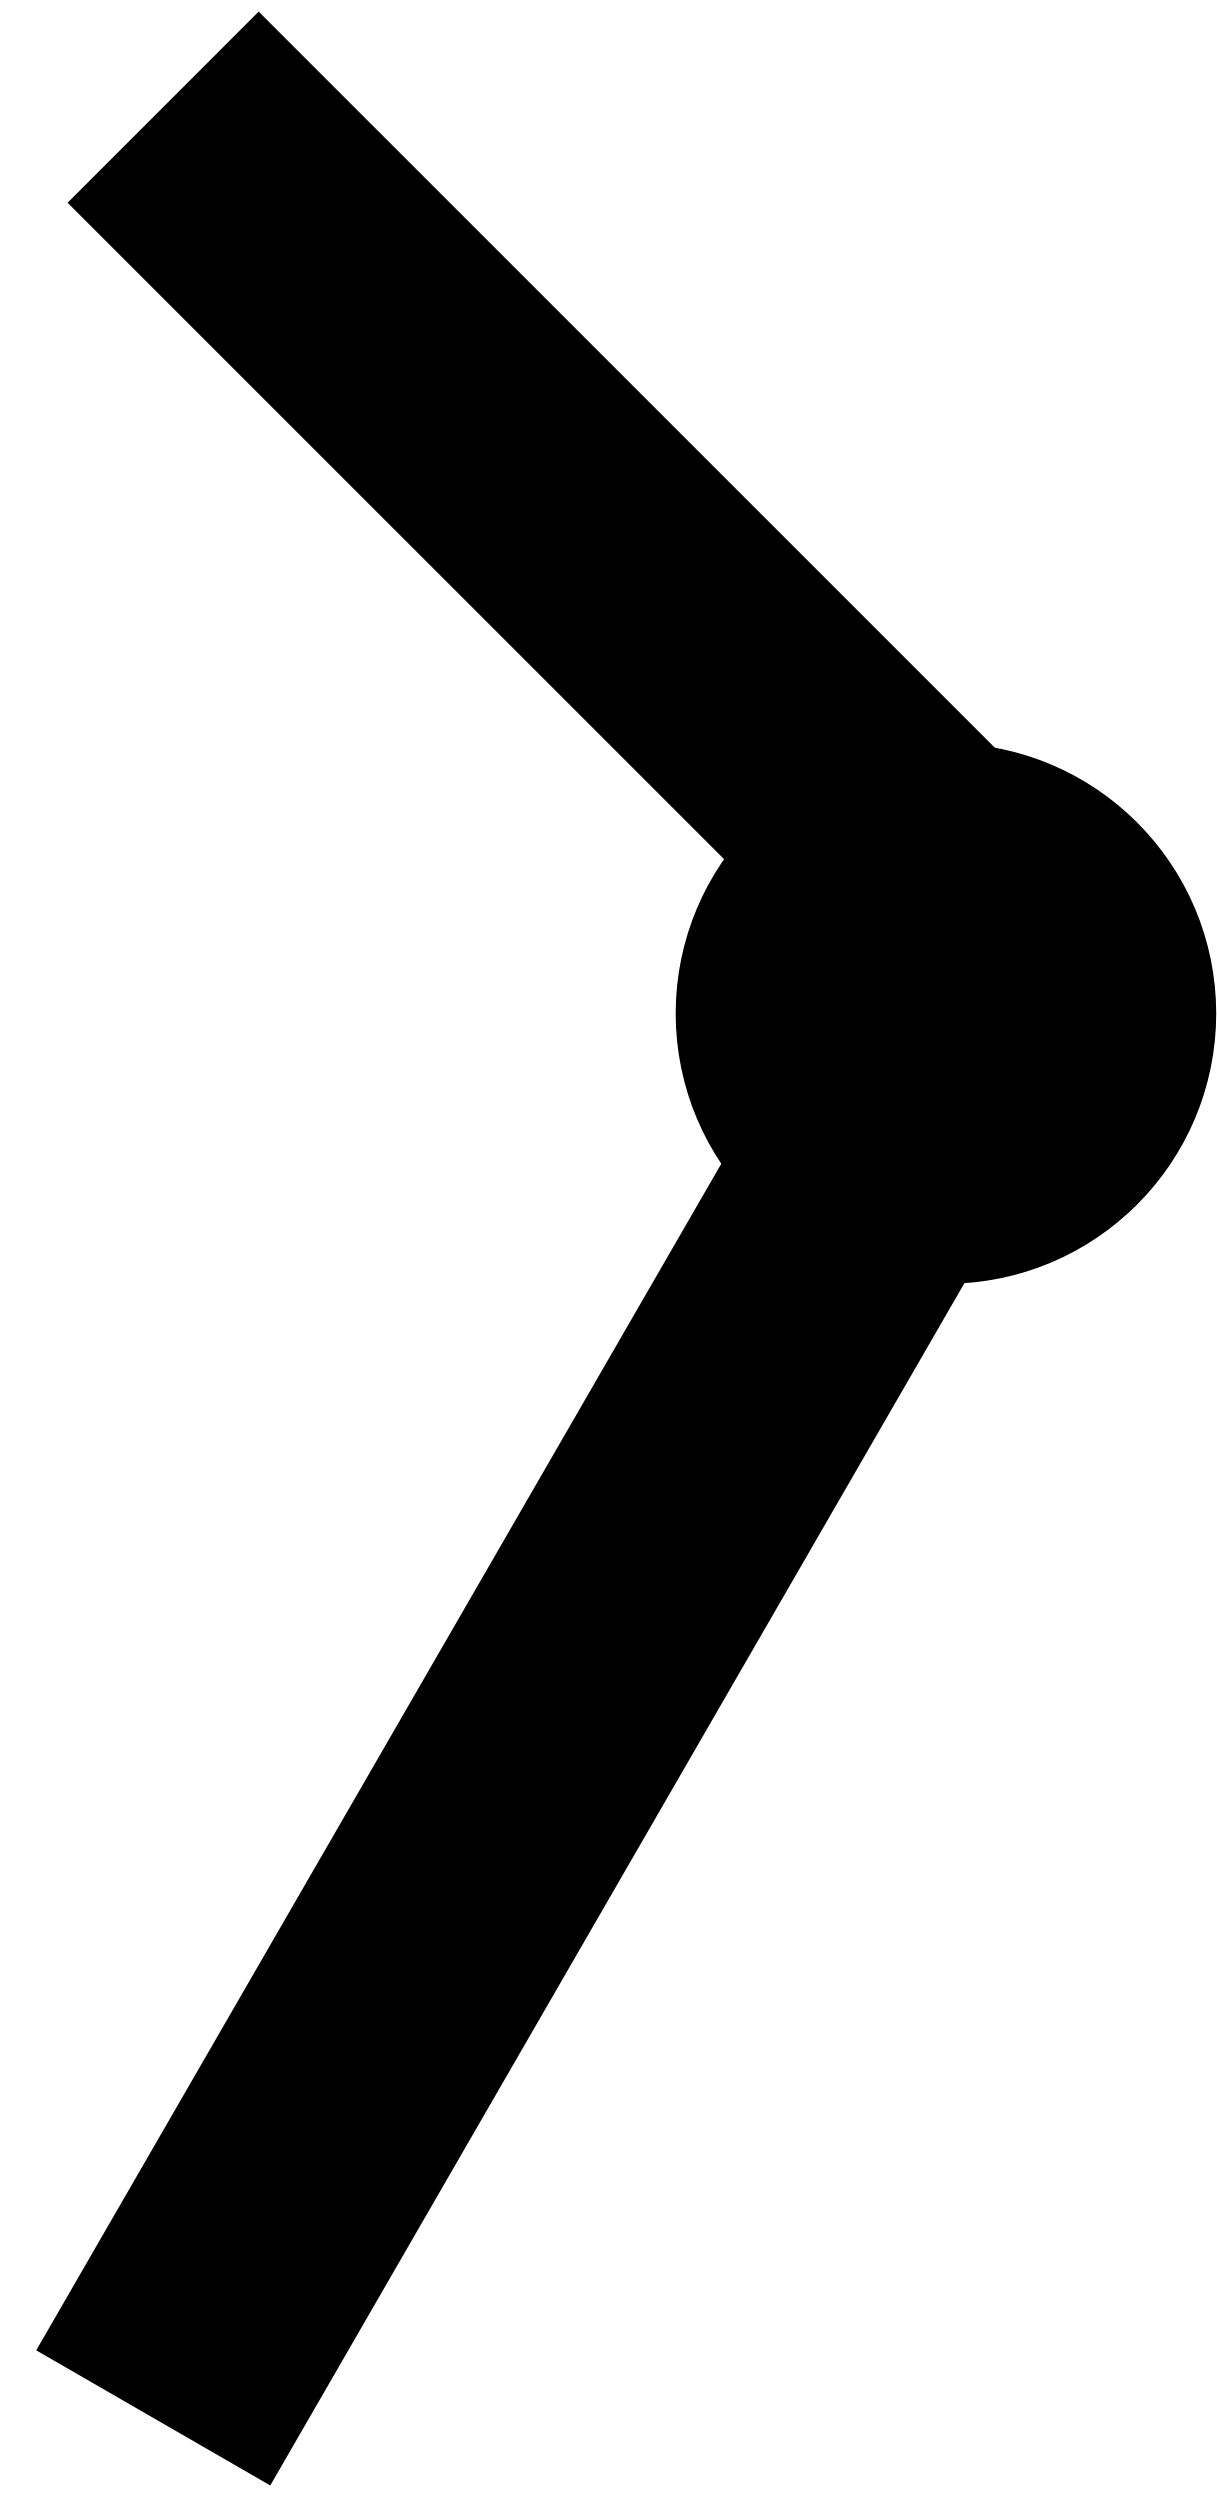
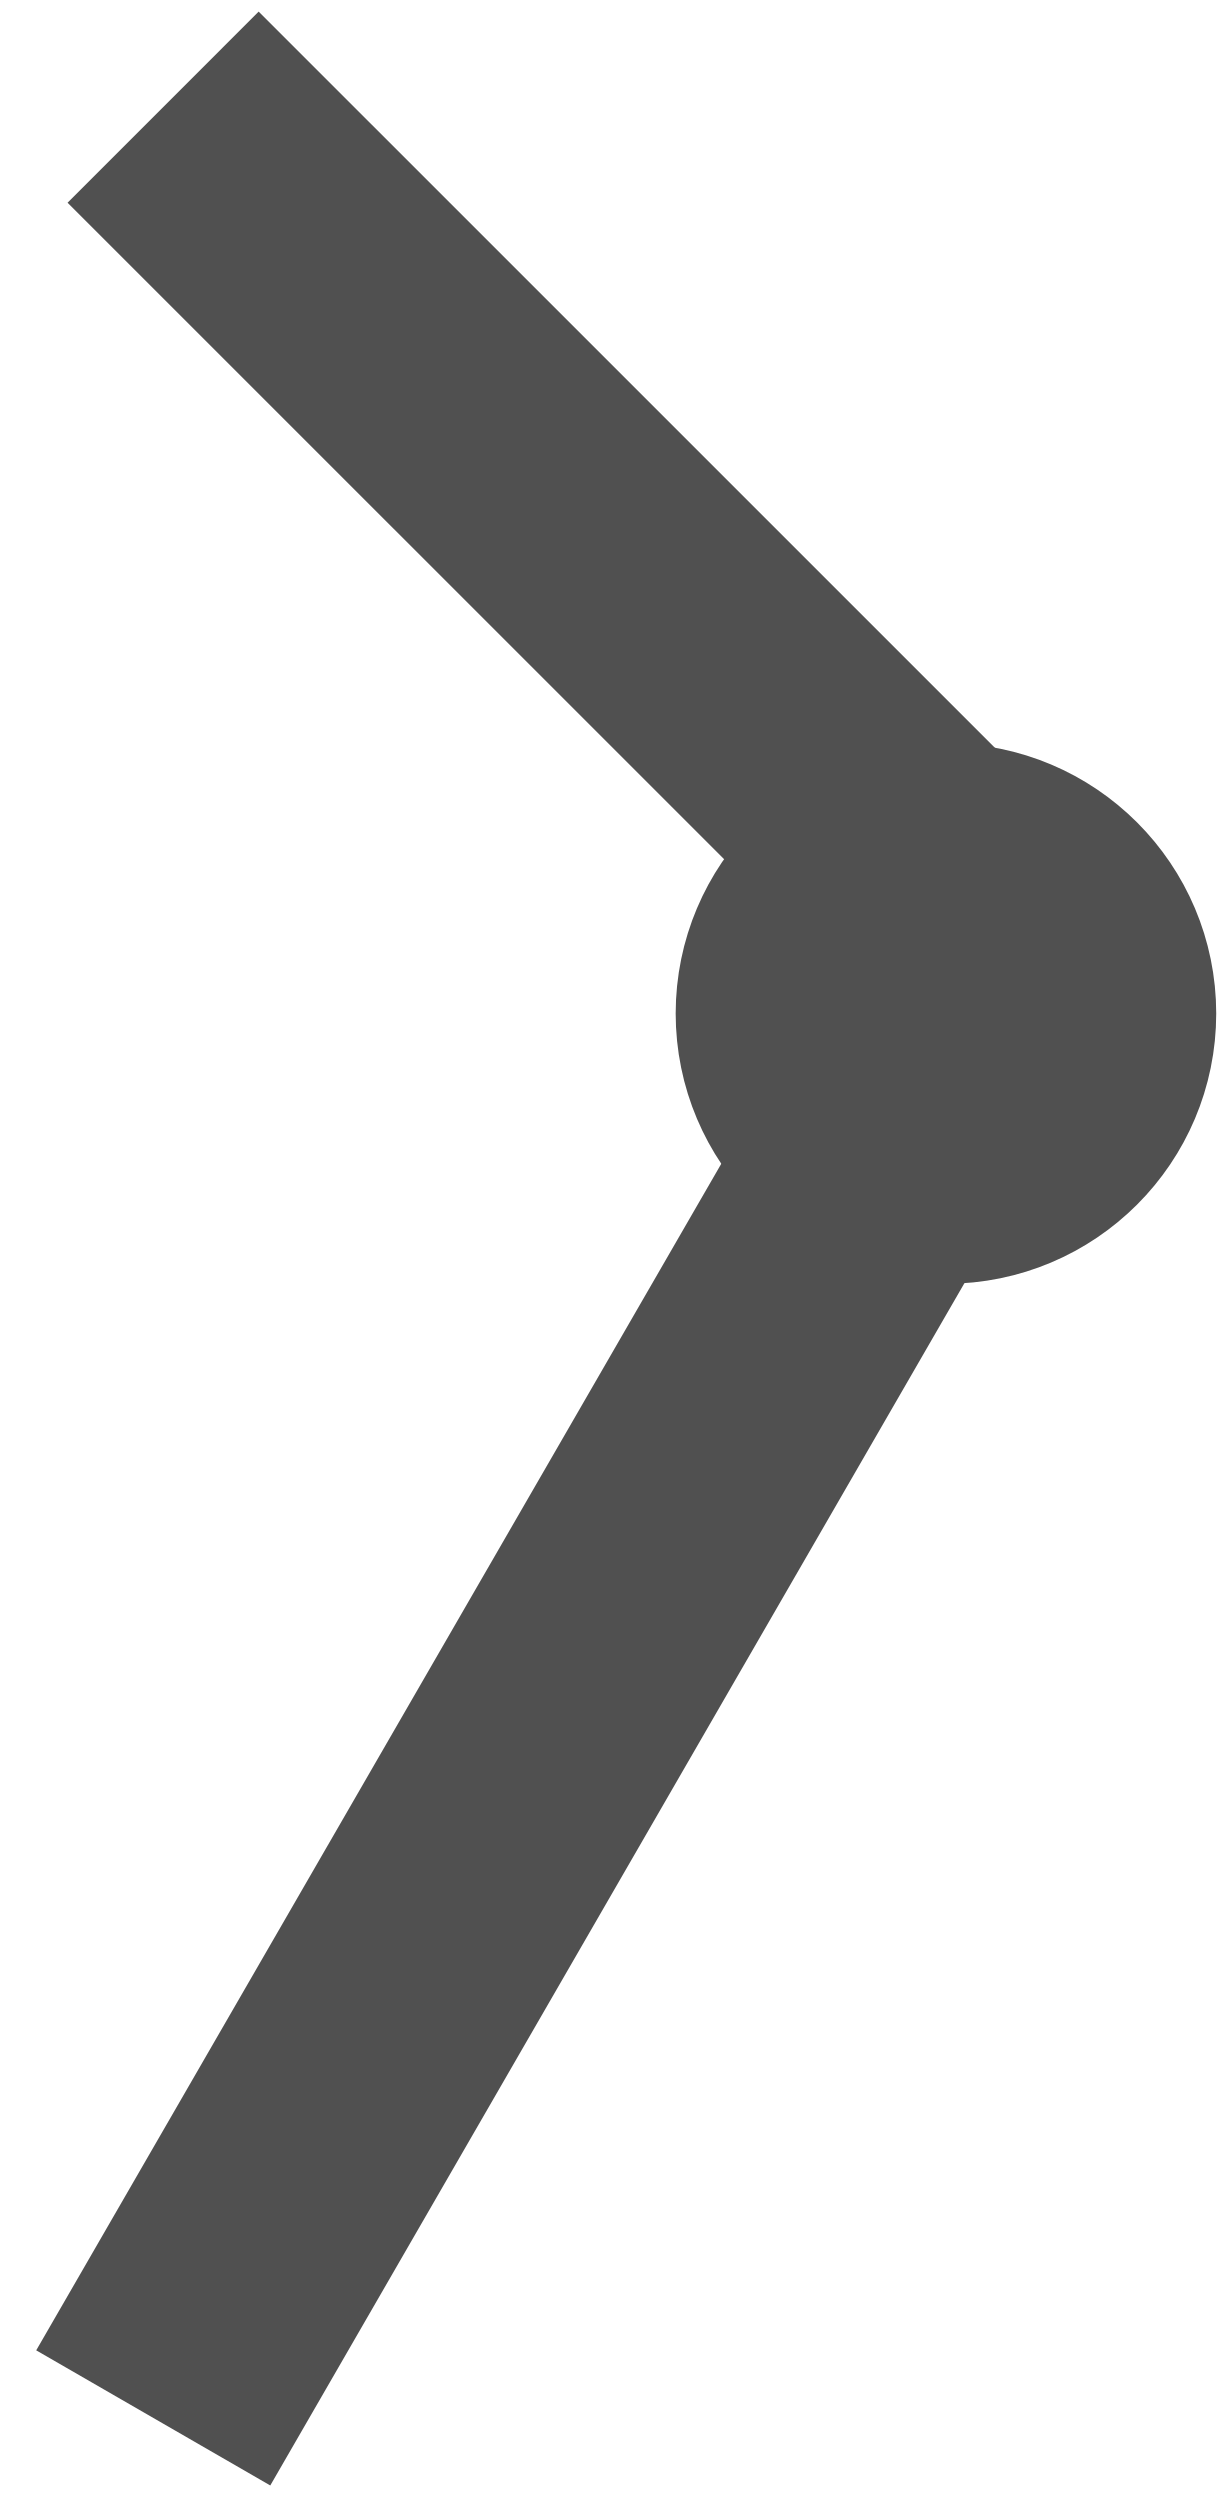
<svg xmlns="http://www.w3.org/2000/svg" width="18" height="37" viewBox="0 0 18 37" fill="none">
-   <line x1="2.268" y1="35.785" x2="14.268" y2="15" stroke="black" stroke-width="4" />
-   <circle cx="14" cy="15" r="2" fill="#D9D9D9" stroke="black" stroke-width="4" />
-   <line x1="2.414" y1="1.586" x2="14.183" y2="13.354" stroke="black" stroke-width="4" />
+   <line x1="2.268" y1="35.785" x2="14.268" y2="15" stroke="#505050" stroke-width="4" />
+   <circle cx="14" cy="15" r="2" fill="#D9D9D9" stroke="#505050" stroke-width="4" />
+   <line x1="2.414" y1="1.586" x2="14.183" y2="13.354" stroke="#505050" stroke-width="4" />
</svg>
